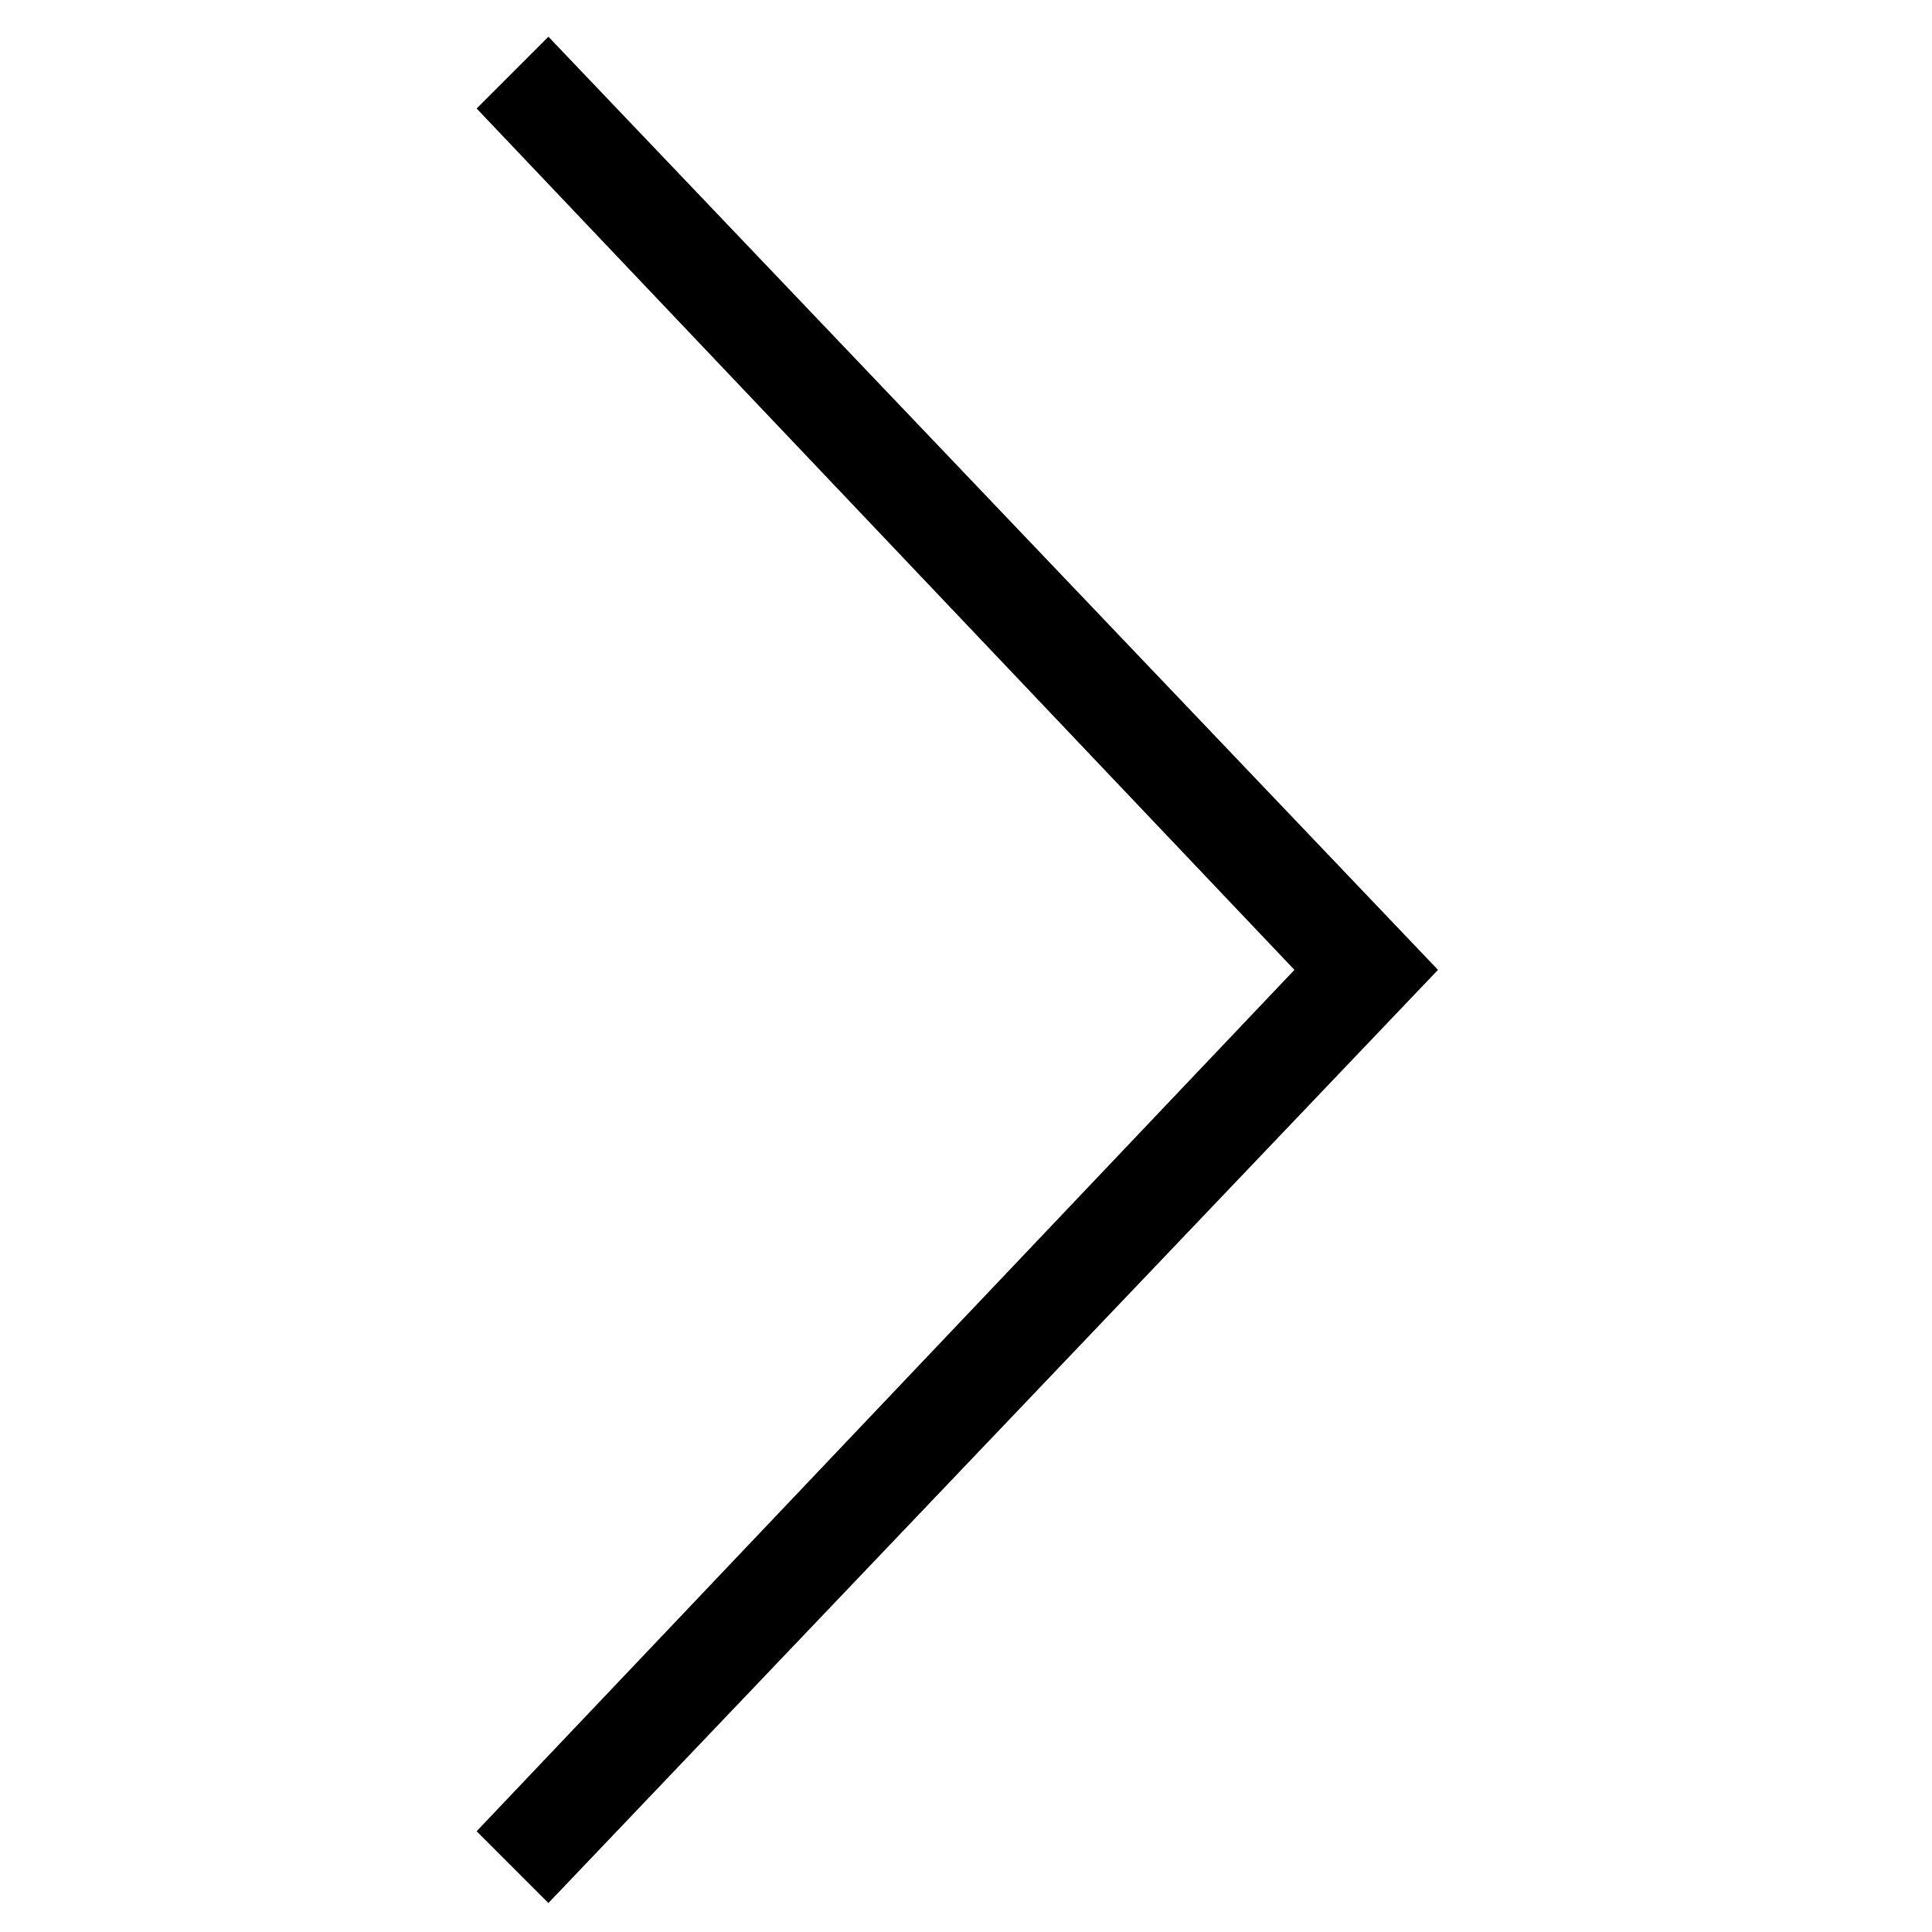
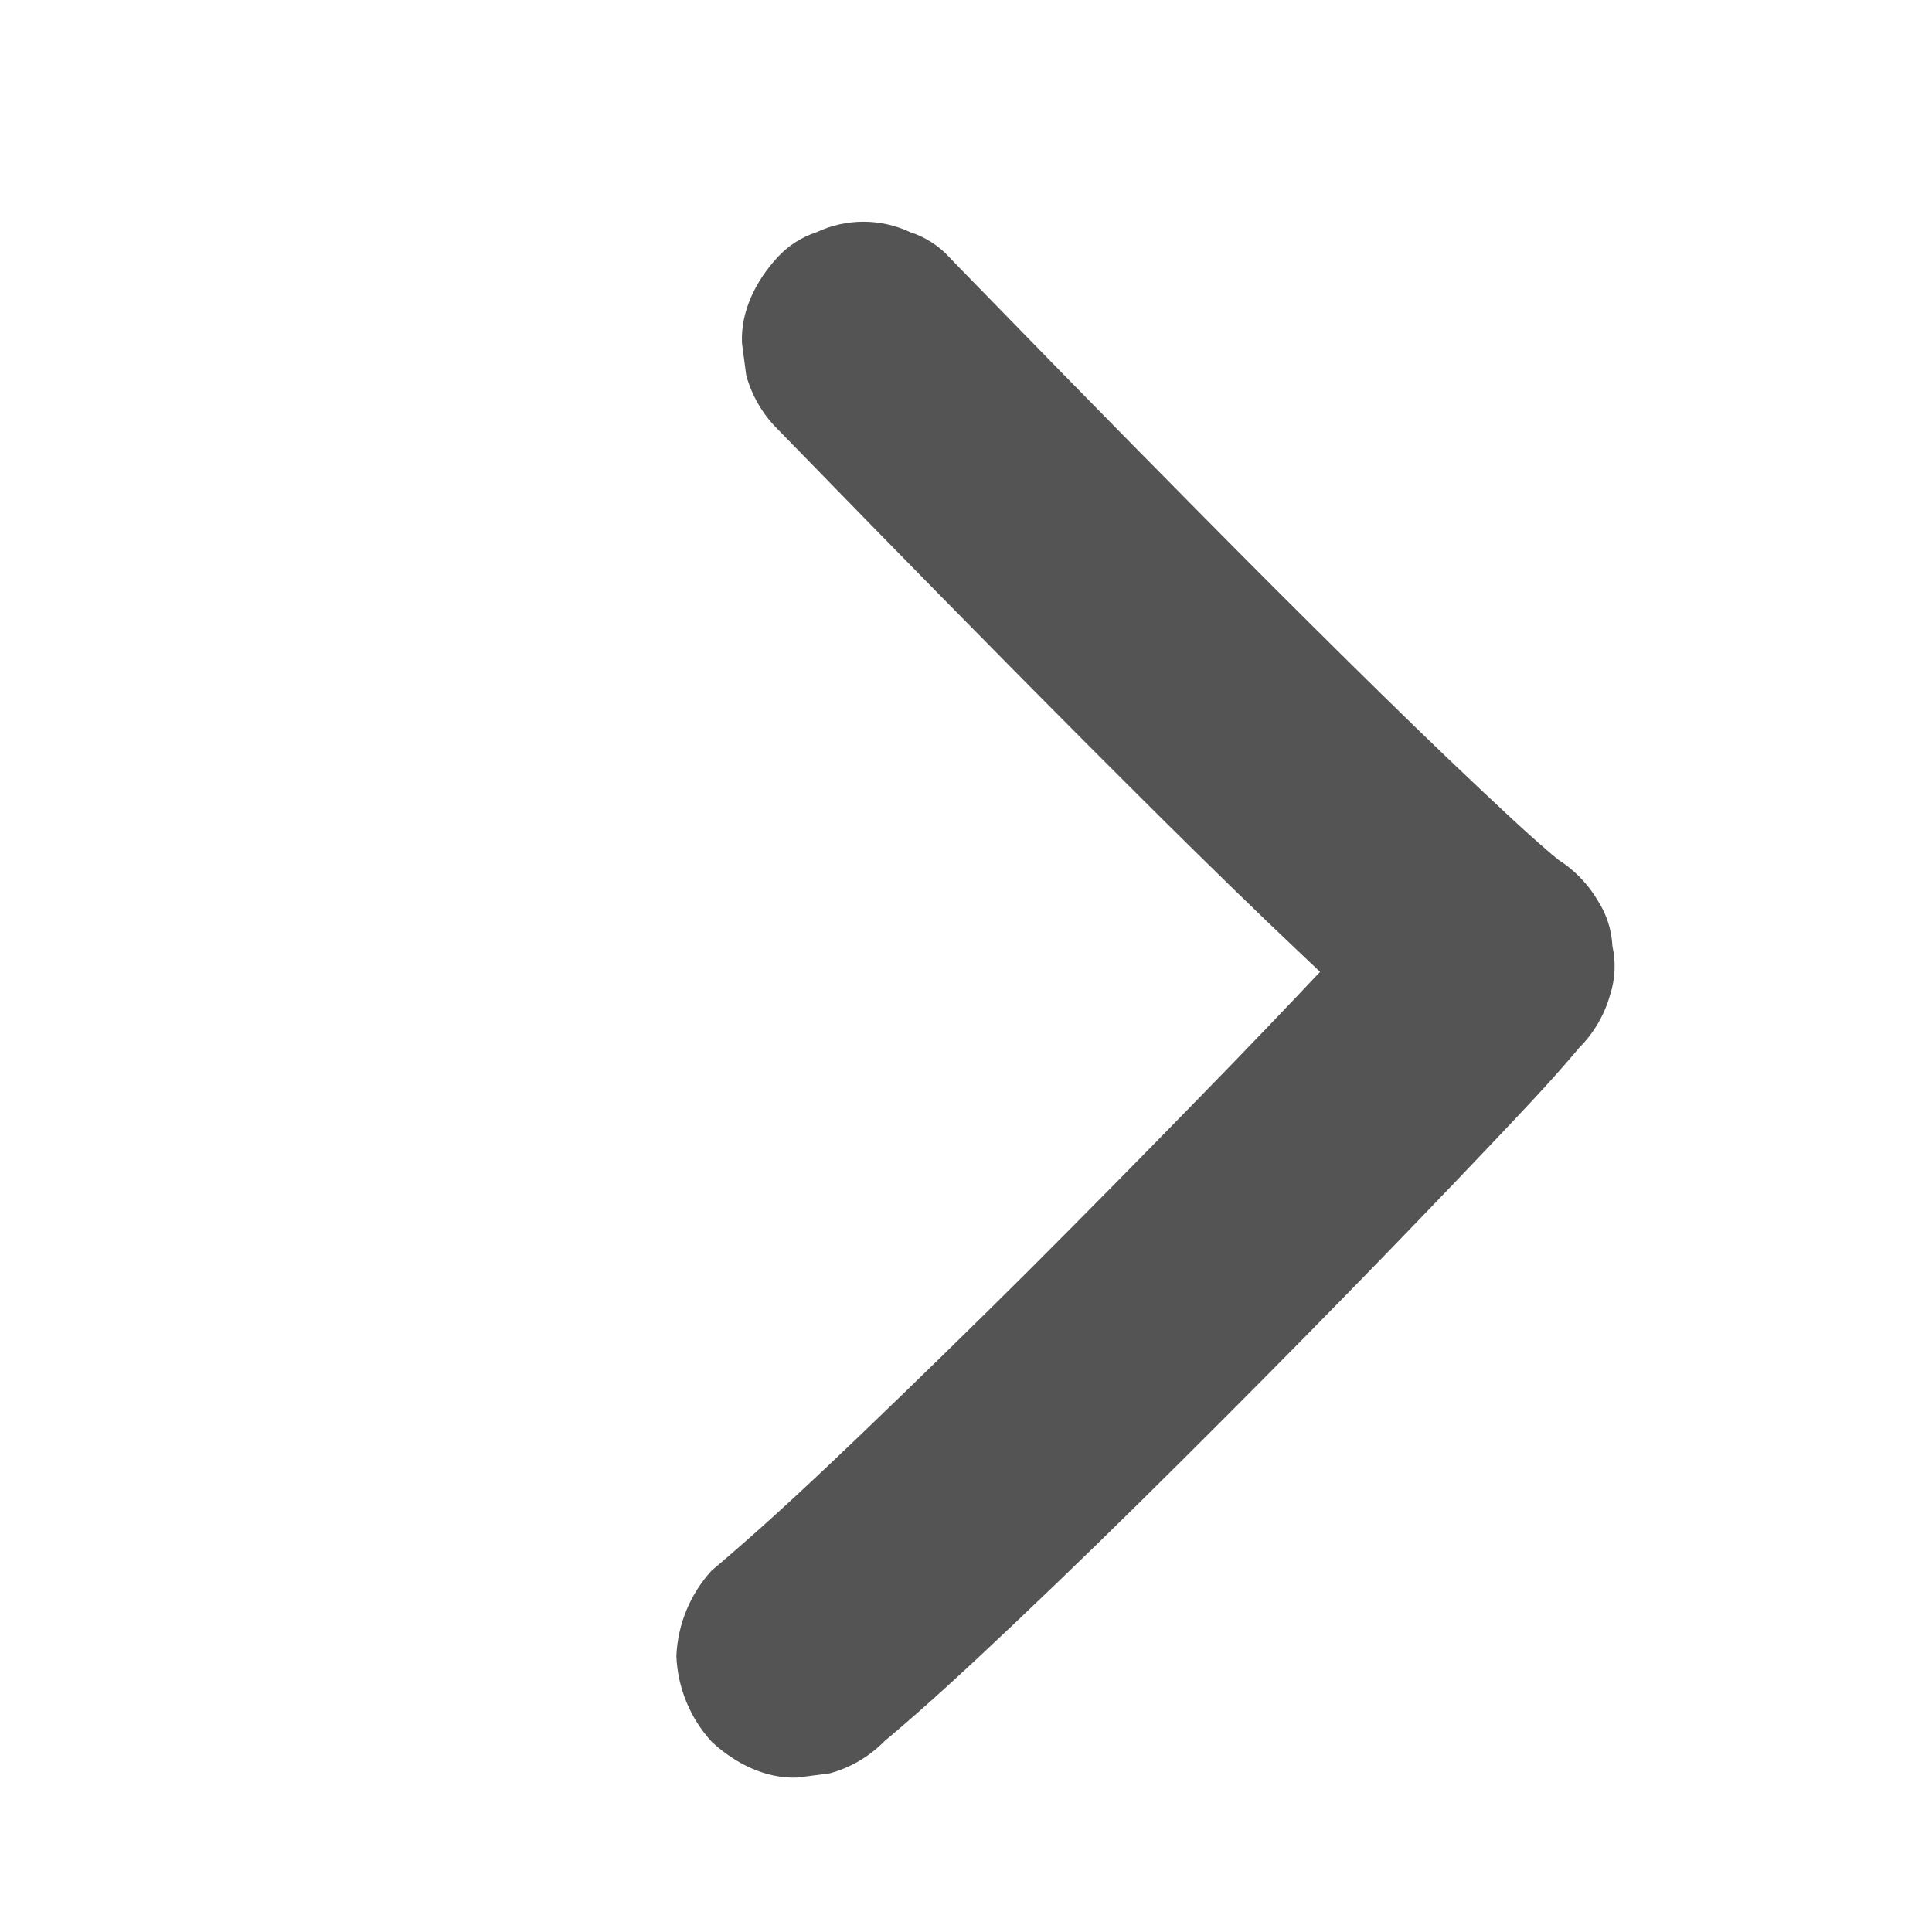
- <svg xmlns="http://www.w3.org/2000/svg" version="1.1" id="Calque_1" x="0px" y="0px" viewBox="0 0 400 400" style="enable-background:new 0 0 400 400;" xml:space="preserve">
-   <g>
-     <path d="M98.68,379.14L268,200.8L98.68,22.46L113.54,7.6l184.18,193.2L113.54,394L98.68,379.14z" />
-   </g>
+ <svg xmlns="http://www.w3.org/2000/svg" id="Calque_1" data-name="Calque 1" viewBox="0 0 453.54 453.54">
+   <defs>
+     <style>.cls-1{fill:#545454;}</style>
+   </defs>
+   <path class="cls-1" d="M207.41,408.93c10.57-8.83,20.64-18.26,30.64-27.73,13.1-12.4,26-25,38.78-37.72q19.86-19.73,39.42-39.76,16.83-17.22,33.4-34.68c6.71-7.11,13.52-14.19,19.85-21.64.39-.45.77-.91,1.15-1.37A28.58,28.58,0,0,0,378,233.45a21.73,21.73,0,0,0,.51-11.36,21.28,21.28,0,0,0-3.39-10.6,28.6,28.6,0,0,0-10.22-10.22l-.68-.52,5.77,4.46c-7.71-6-14.82-12.74-21.91-19.4-10.72-10.06-21.23-20.33-31.68-30.65q-17.65-17.44-35.09-35.09-16.37-16.53-32.63-33.17-11.92-12.2-23.81-24.41c-.68-.69-1.35-1.39-2-2.09a21.45,21.45,0,0,0-9.17-5.89,25.83,25.83,0,0,0-22,0,21.48,21.48,0,0,0-9.18,5.89c-5,5.44-8.68,12.57-8.34,20.16l1,7.57a28.58,28.58,0,0,0,7.33,12.58q11.33,11.61,22.65,23.22,16.07,16.44,32.23,32.8,17.73,17.94,35.63,35.72c10.68,10.57,21.42,21.1,32.35,31.42,7.53,7.13,15.09,14.33,23.21,20.79,2.49,2,5,3.91,7.53,5.83l-5.77-44.76c-5.54,6.8-11.71,13.13-17.72,19.52q-15.9,16.91-32.13,33.5-19.38,19.9-39,39.52Q222,317.66,202.17,336.69c-10.47,10-21,19.93-32,29.35-1,.87-2,1.73-3.05,2.58a31.73,31.73,0,0,0-8.34,20.16,31.68,31.68,0,0,0,8.34,20.15c5.43,5,12.56,8.69,20.16,8.35l7.57-1a28.58,28.58,0,0,0,12.58-7.33Z" />
</svg>
